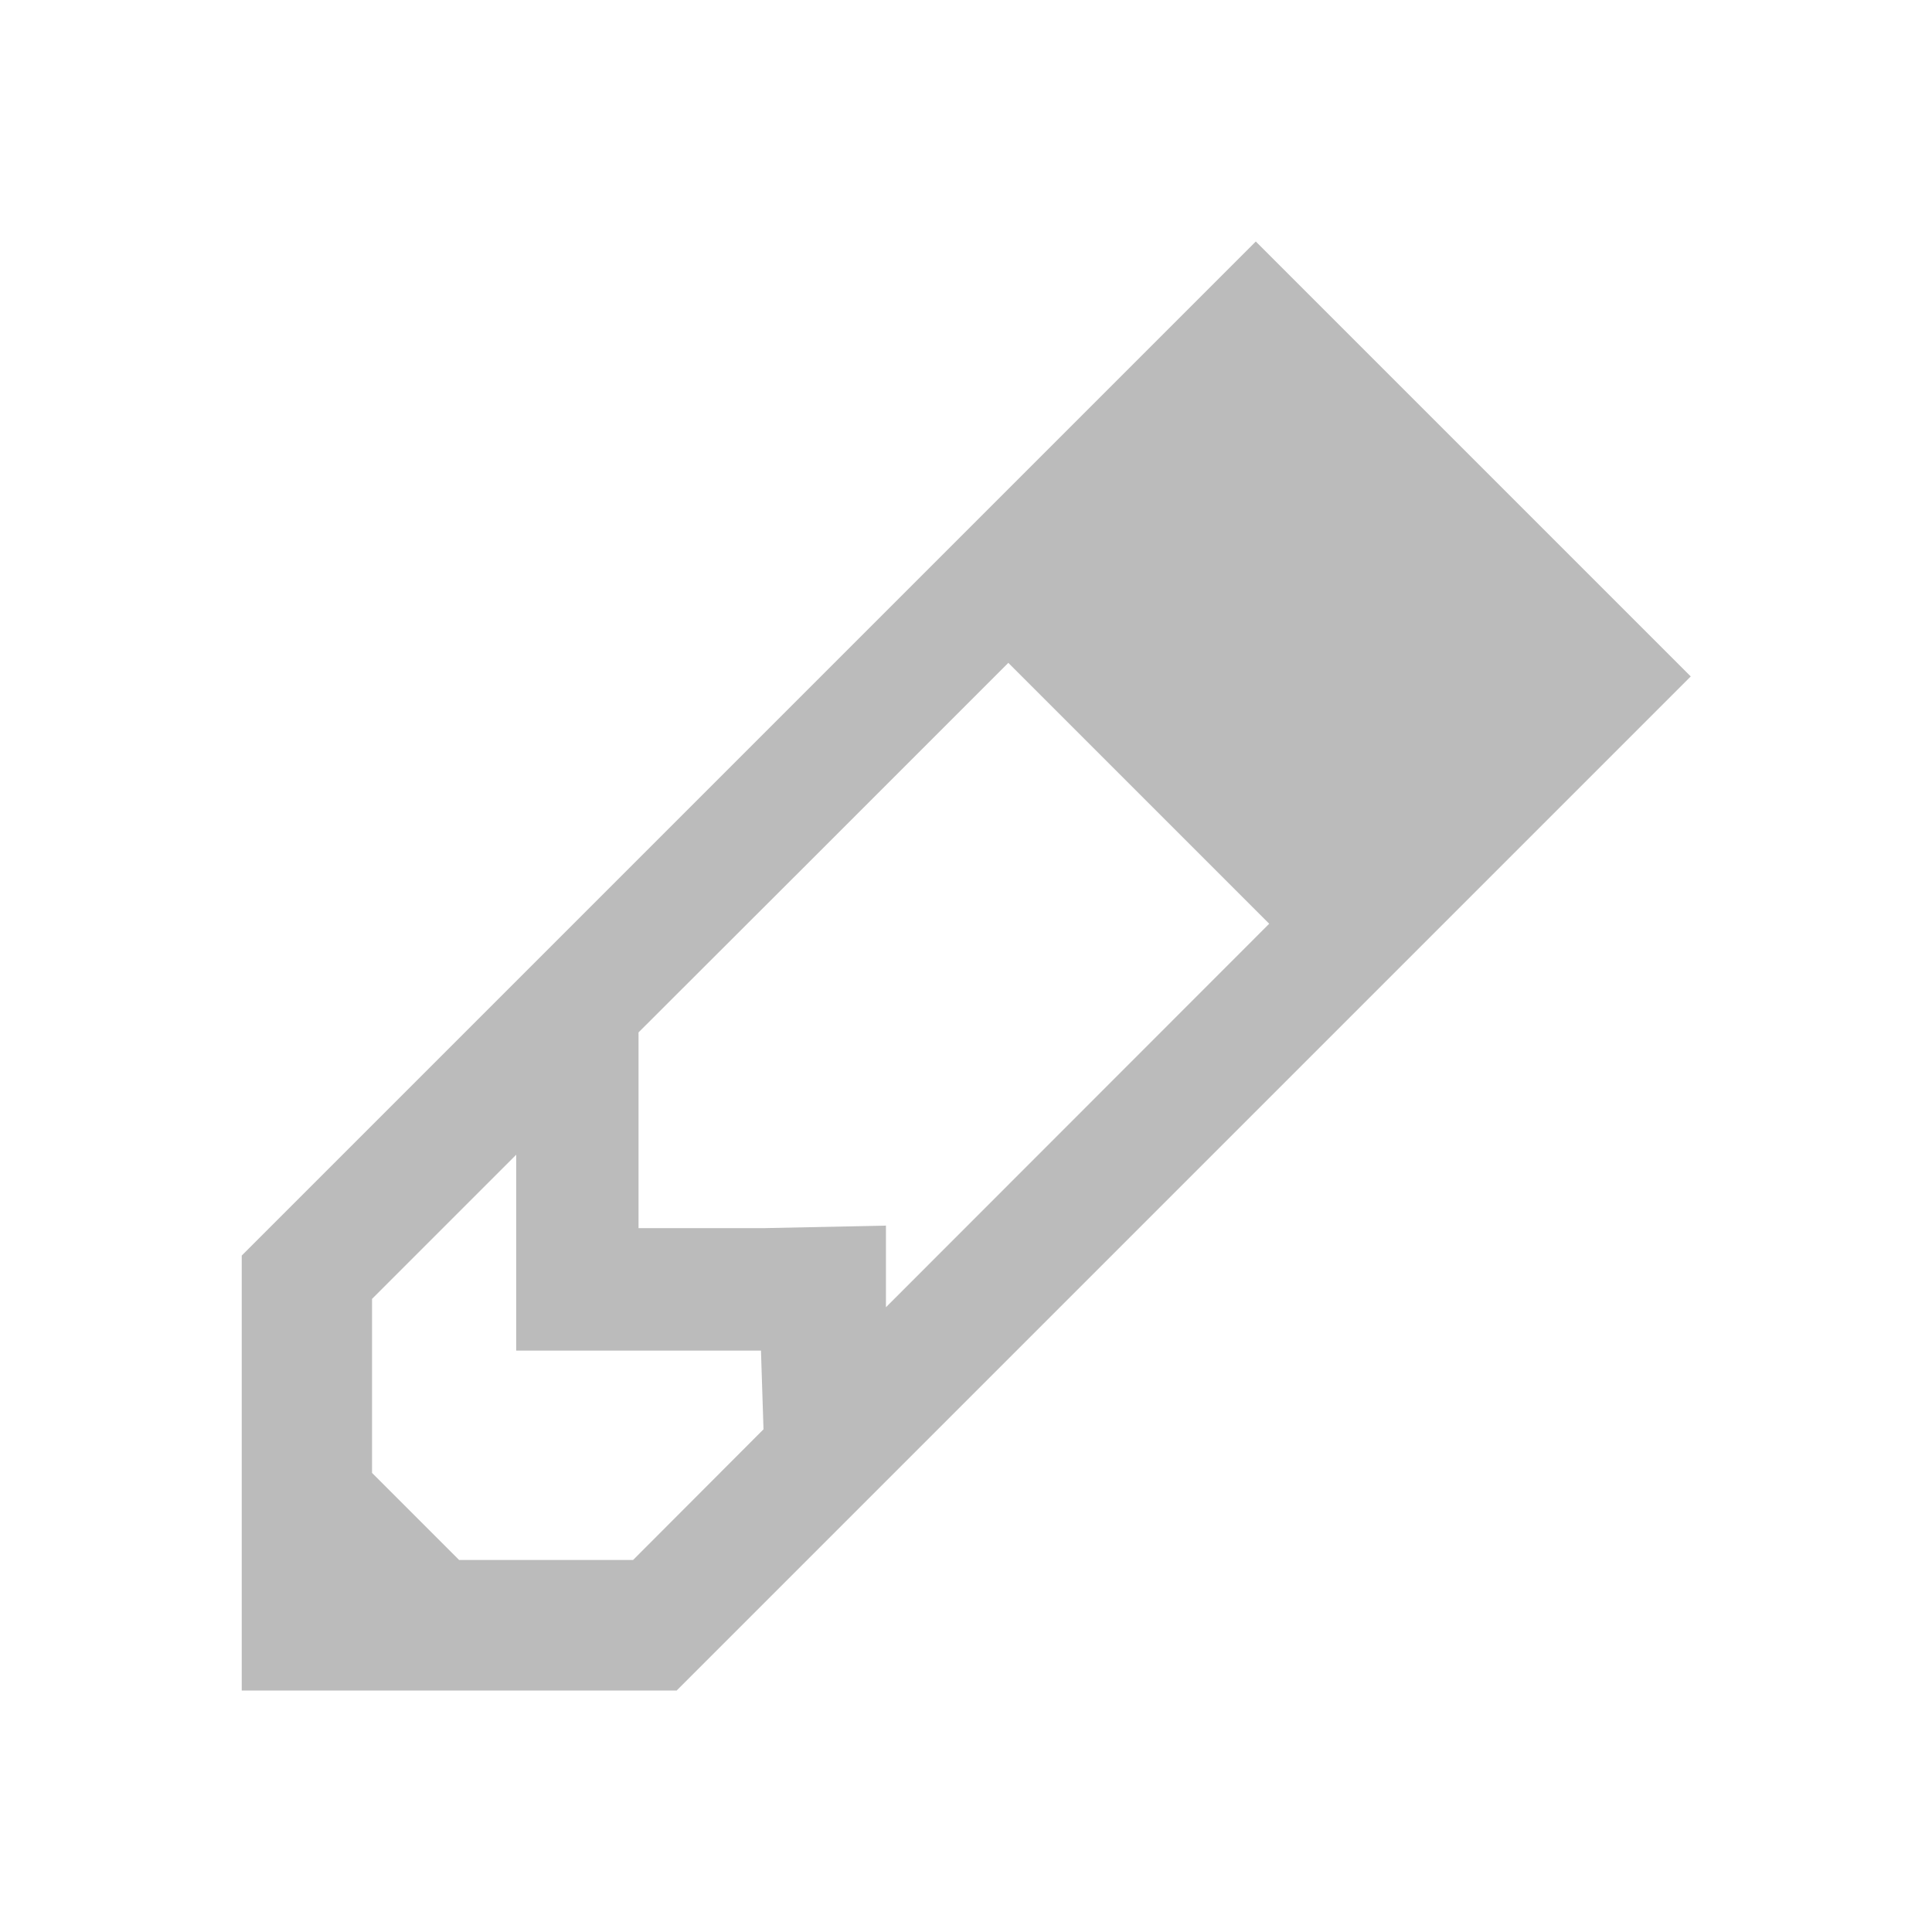
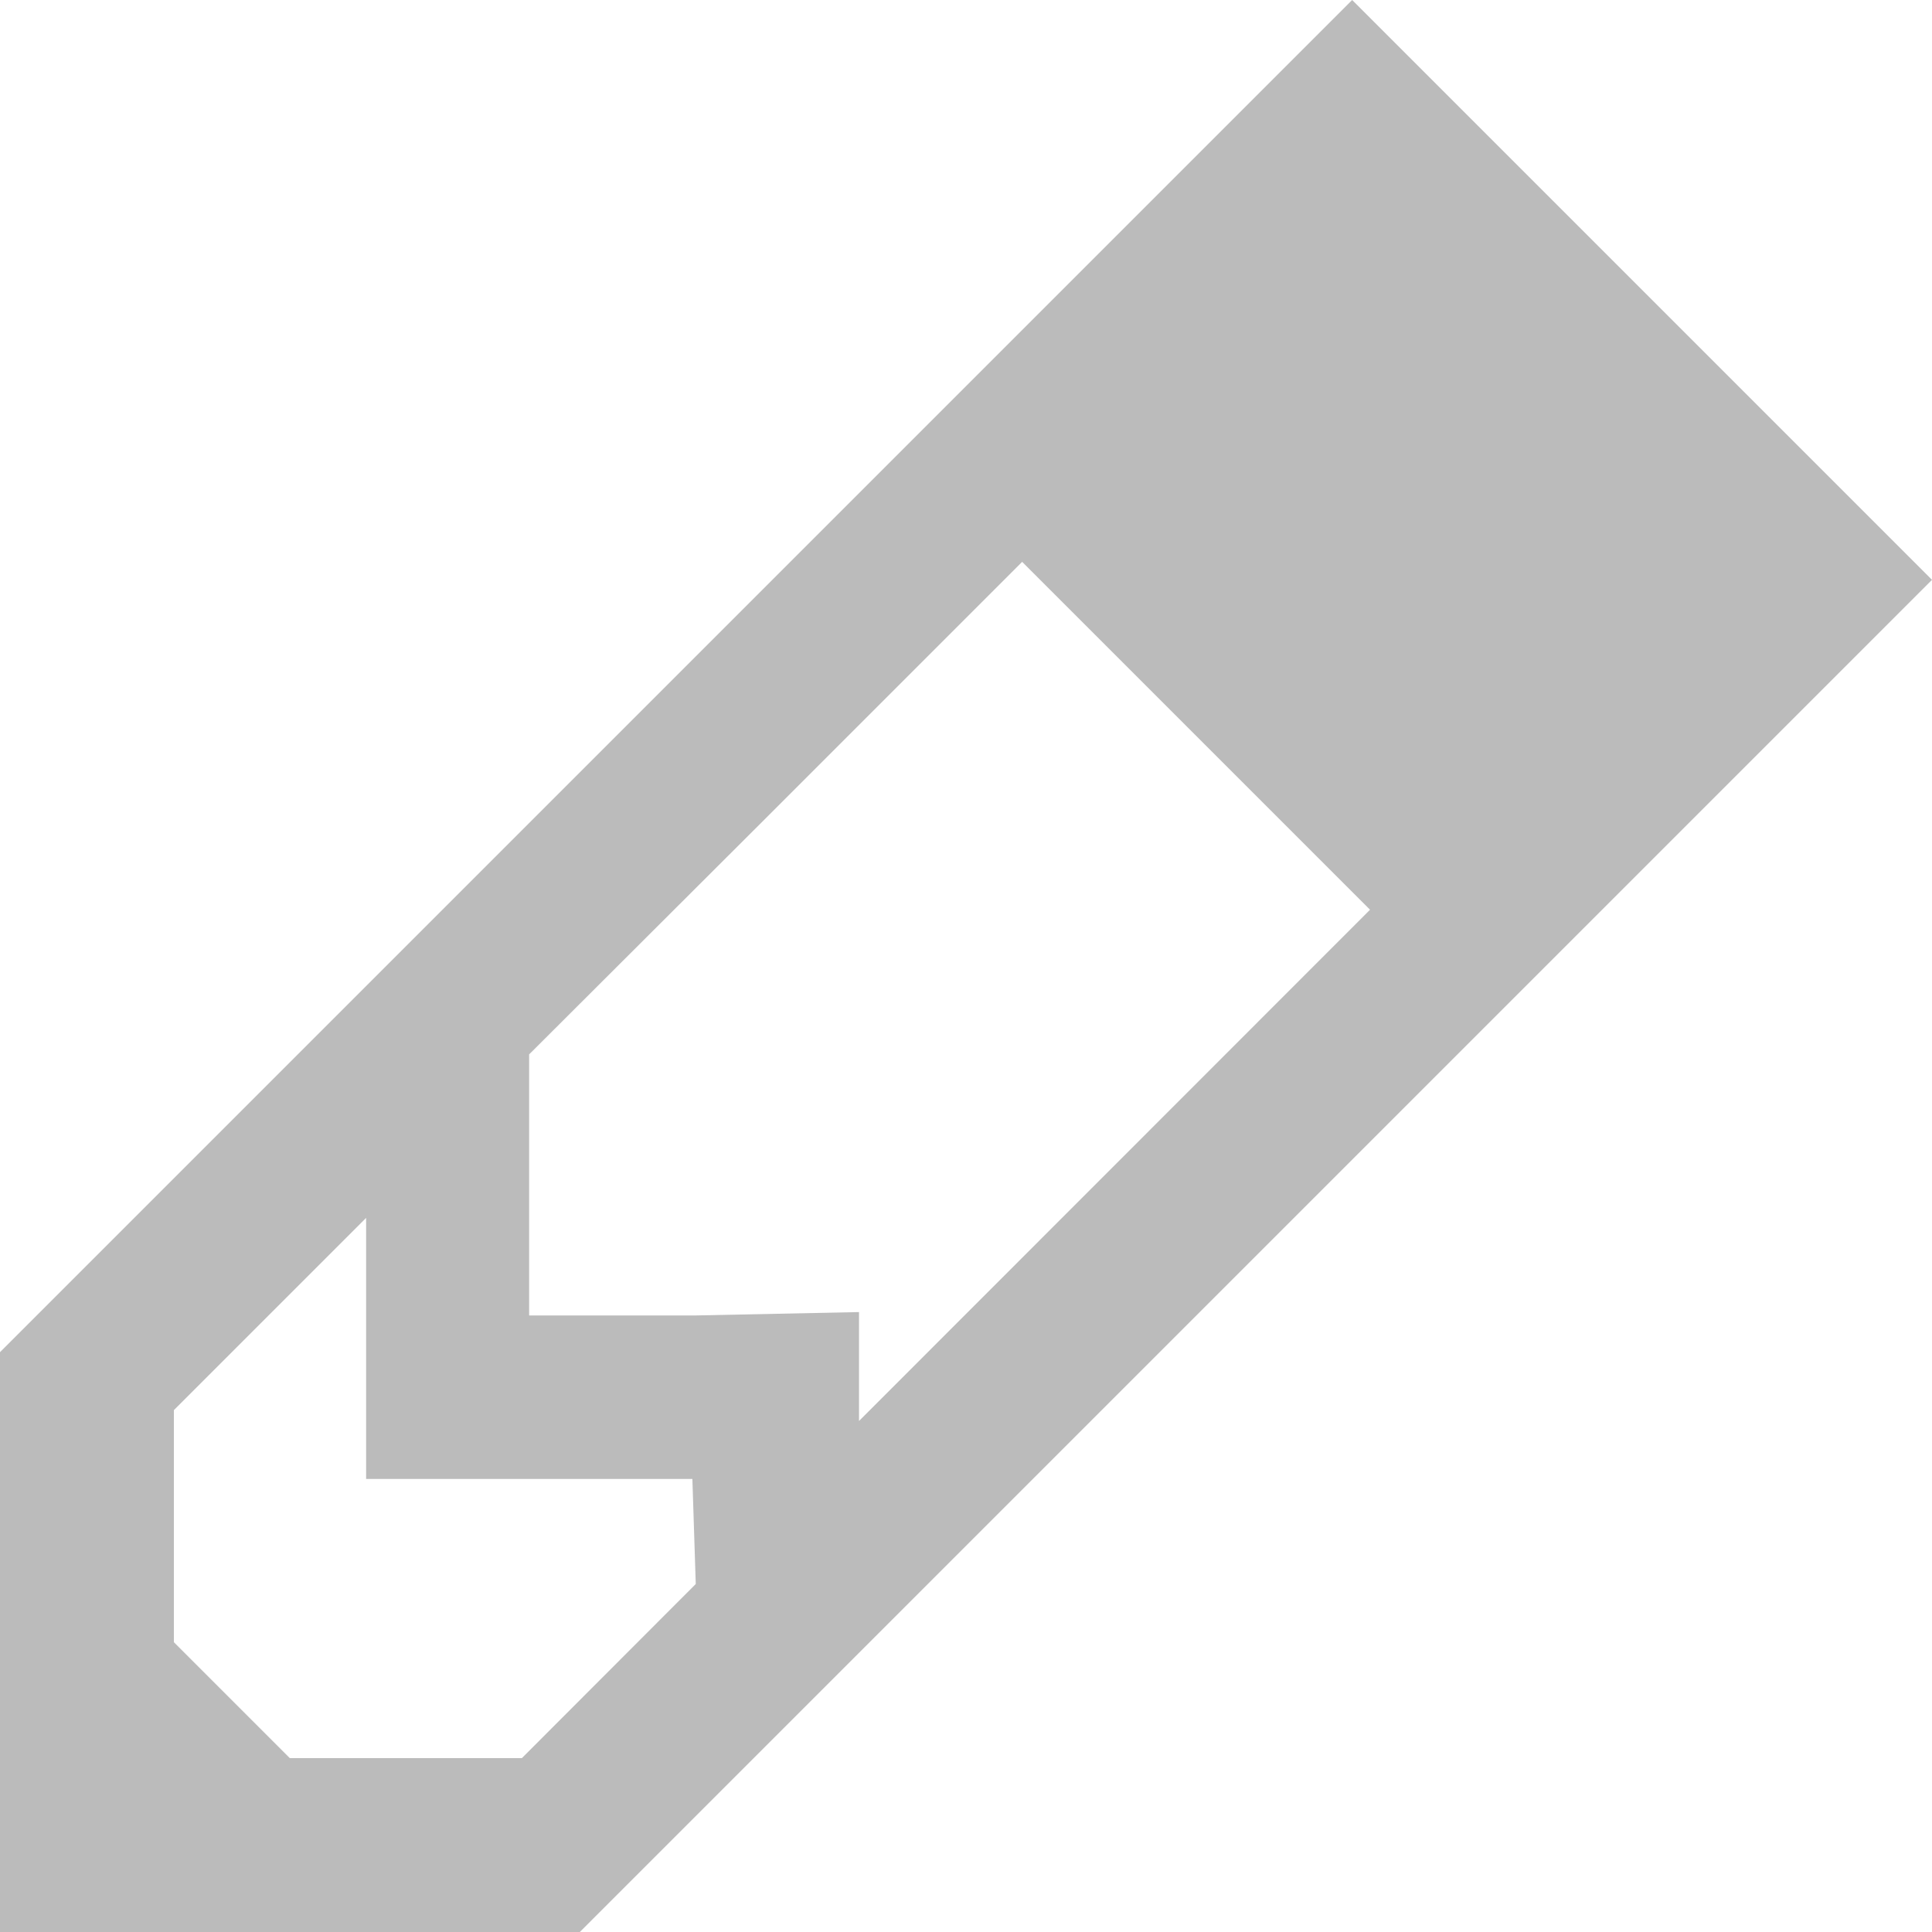
- <svg xmlns="http://www.w3.org/2000/svg" version="1.1" width="16" height="16">
-   <path d="m10.4 2-8.398 8.398v3.602h3.602l8.398-8.398-3.602-3.602zm-2.049 3.49 2.16 2.16-3.174 3.176v-0.676l-1.014 0.021h-1.035v-1.035-0.586l1.441-1.439 1.621-1.621zm-4.076 4.074v1.621h1.035 0.992l0.021 0.652-1.08 1.082h-1.441l-0.721-0.721v-1.441l1.193-1.193z" fill="#bbb" />
+ <svg xmlns="http://www.w3.org/2000/svg" width="32" height="32" version="1.1" viewBox="0 0 8 8">
+   <path d="m5.599 1.094e-8 -5.599 5.599v2.401h2.401l5.599-5.599zm-1.366 2.327 1.44 1.44-2.116 2.117v-0.451l-0.676 0.014h-0.69v-1.081l0.961-0.959 1.081-1.081zm-2.717 2.716v1.081h1.351l0.014 0.435-0.72 0.721h-0.961l-0.48-0.48v-0.961l0.795-0.795z" fill="#bbb" />
</svg>
